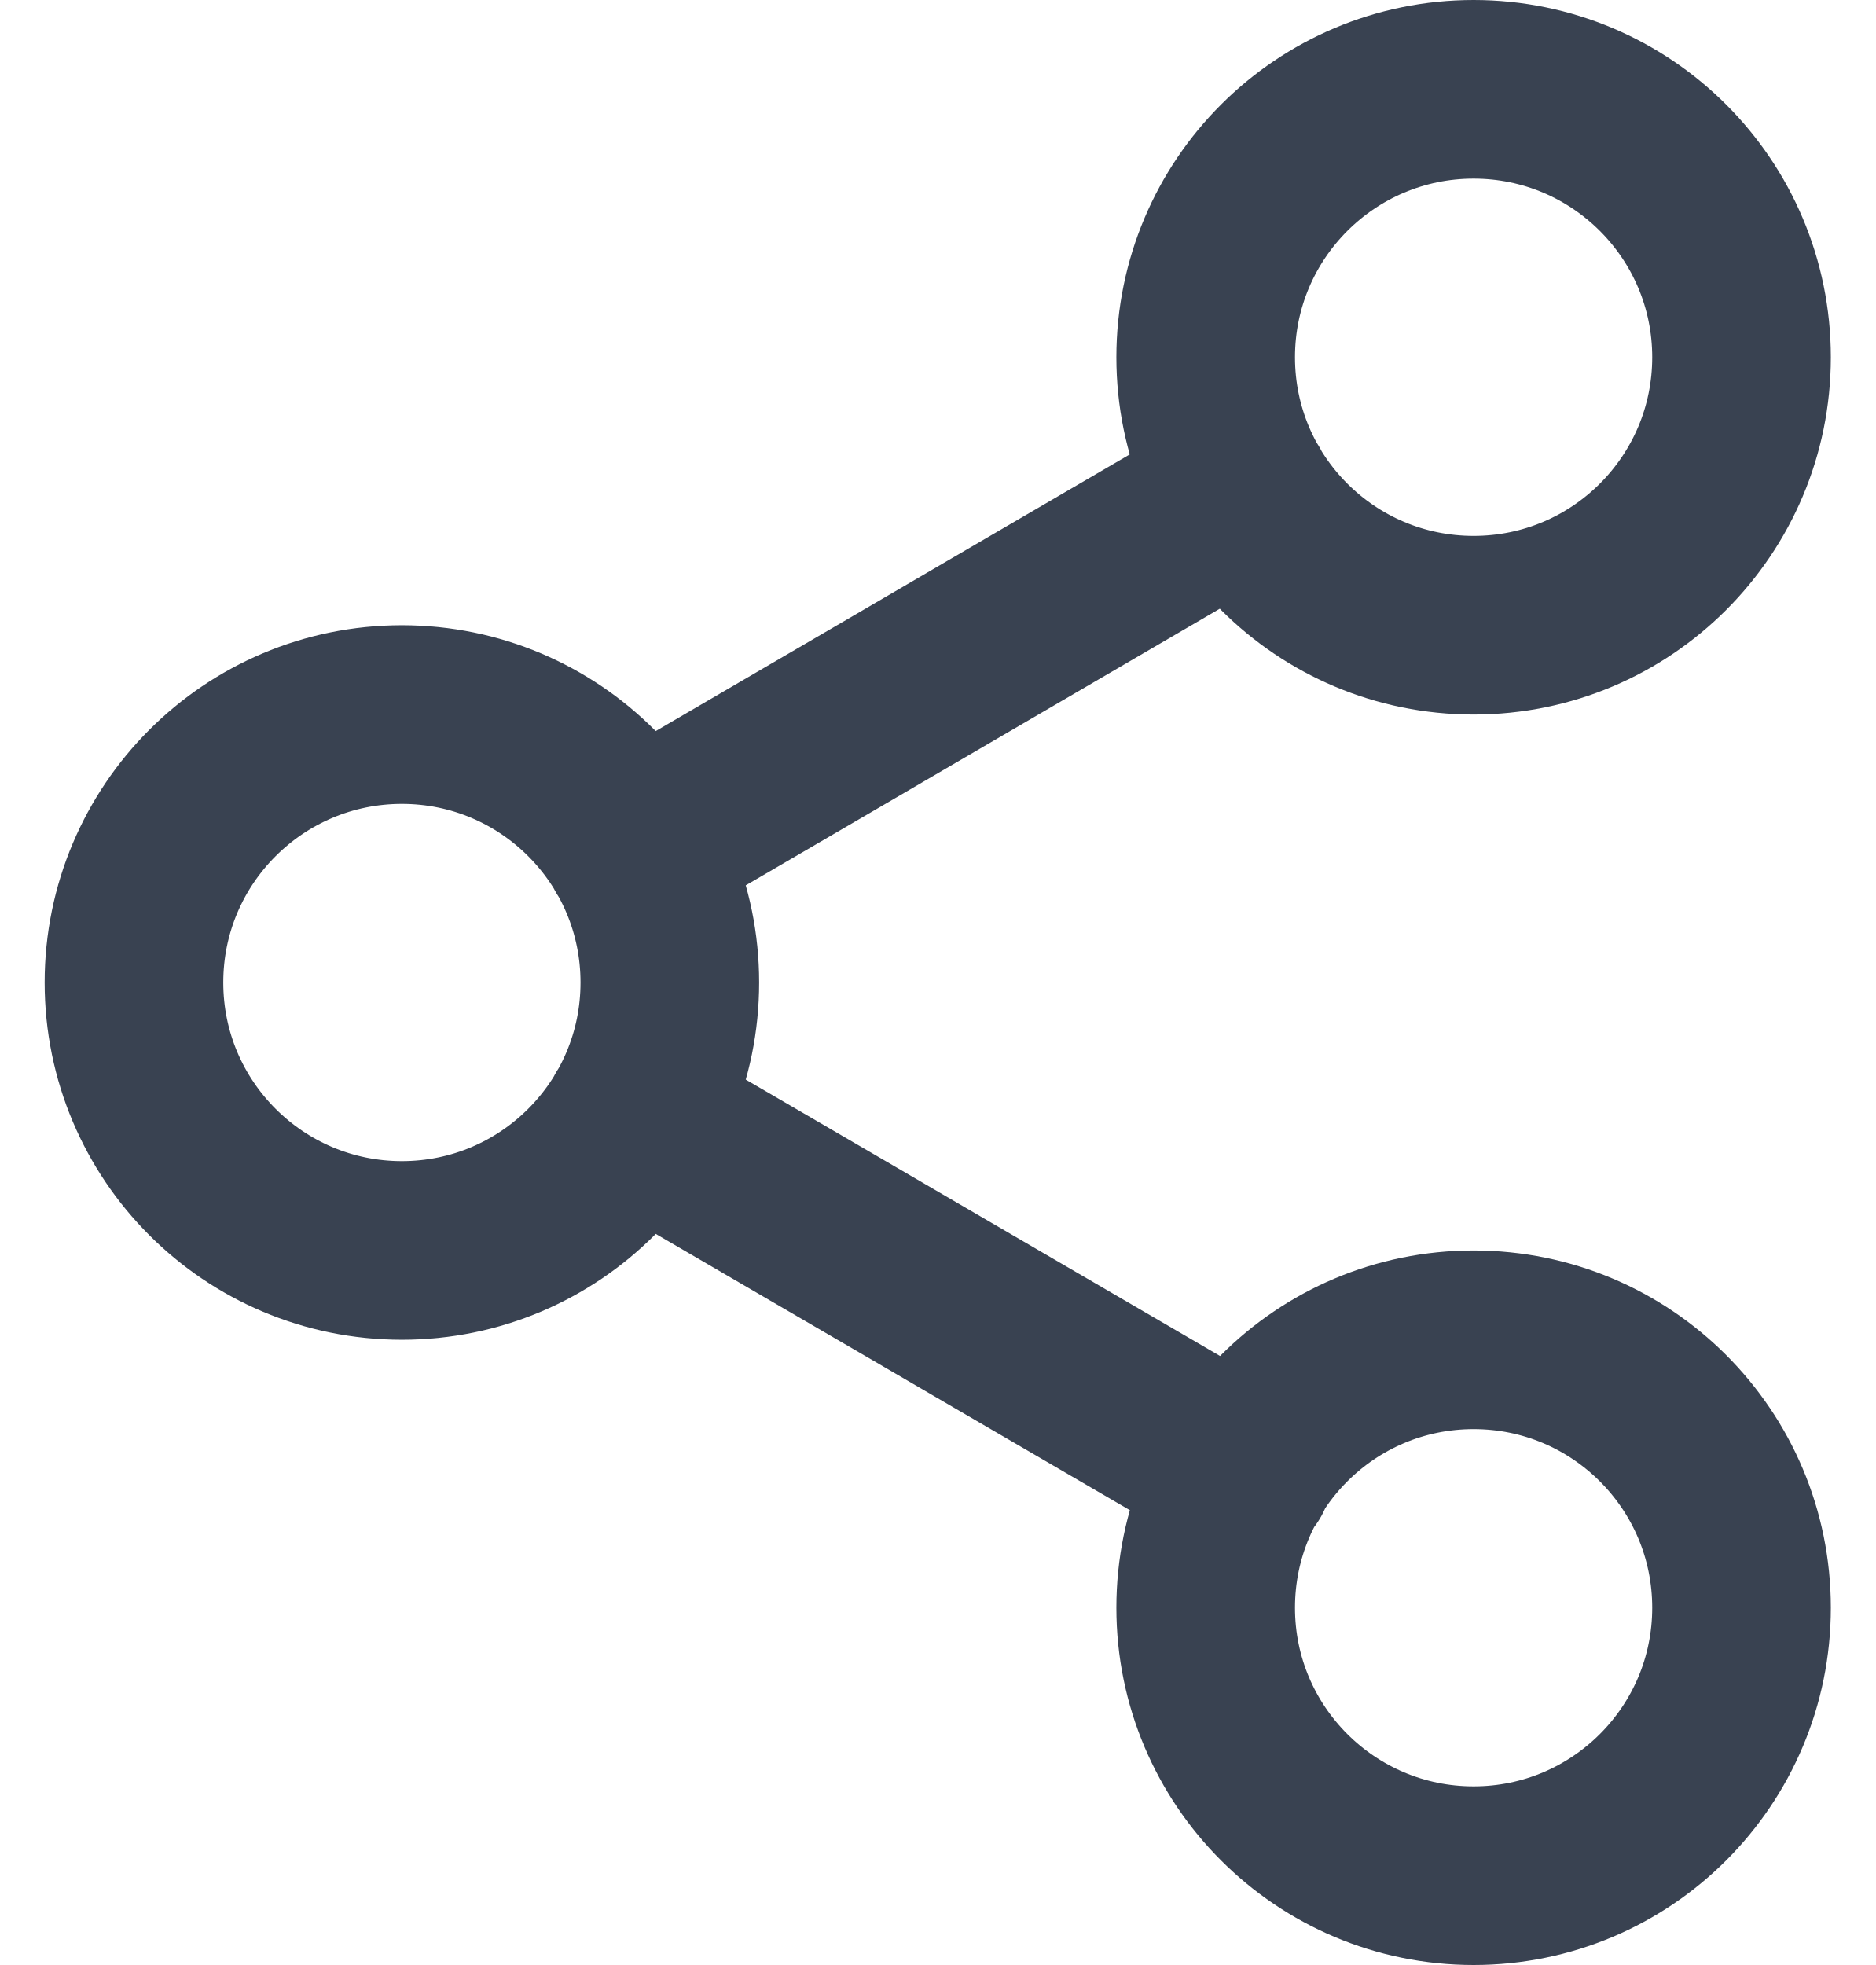
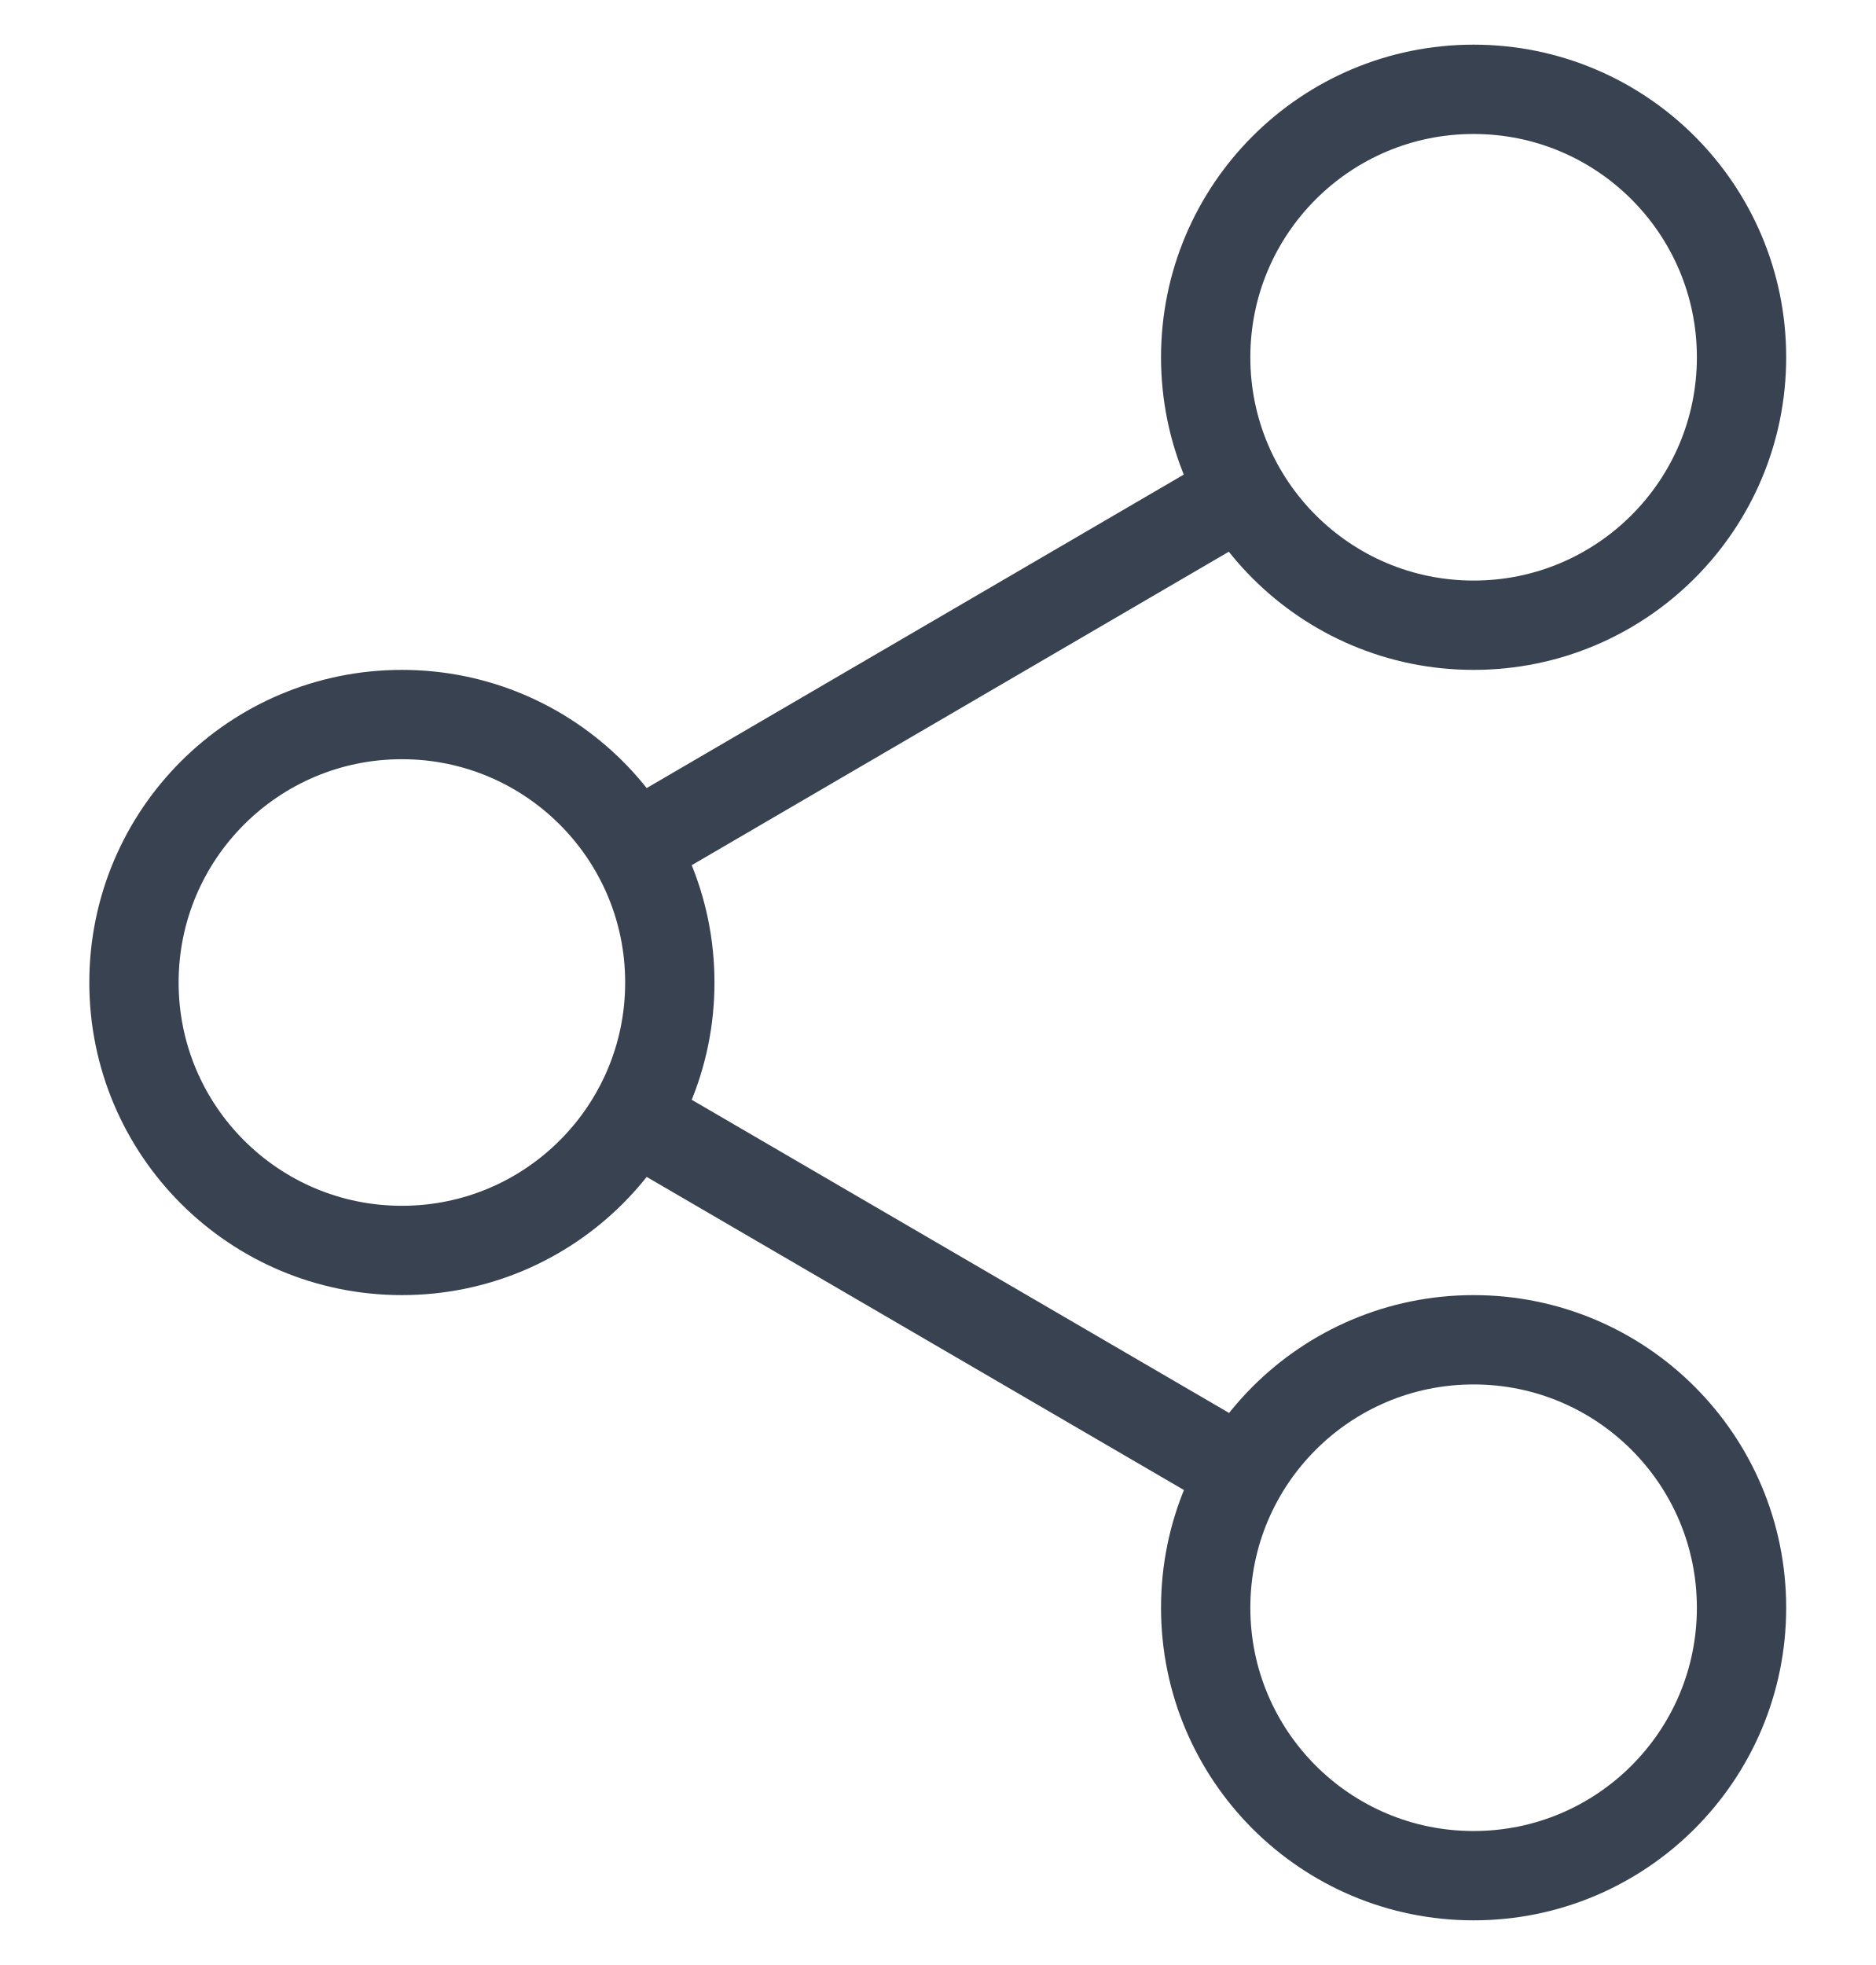
<svg xmlns="http://www.w3.org/2000/svg" width="21" height="22" viewBox="0 0 21 22" fill="none">
-   <path d="M7.09 12.51L13.92 16.49M13.91 5.51L7.09 9.49M19.5 4C19.5 5.657 18.157 7 16.5 7C14.843 7 13.5 5.657 13.5 4C13.5 2.343 14.843 1 16.5 1C18.157 1 19.5 2.343 19.5 4ZM7.5 11C7.5 12.657 6.157 14 4.5 14C2.843 14 1.5 12.657 1.5 11C1.5 9.343 2.843 8 4.5 8C6.157 8 7.5 9.343 7.5 11ZM19.5 18C19.5 19.657 18.157 21 16.5 21C14.843 21 13.5 19.657 13.5 18C13.5 16.343 14.843 15 16.5 15C18.157 15 19.5 16.343 19.5 18Z" stroke="#394251" stroke-width="2" stroke-linecap="round" stroke-linejoin="round" />
+   <path d="M7.09 12.51L13.92 16.49M13.91 5.51L7.09 9.49M19.5 4C19.5 5.657 18.157 7 16.5 7C14.843 7 13.5 5.657 13.5 4C13.5 2.343 14.843 1 16.5 1C18.157 1 19.5 2.343 19.5 4ZM7.5 11C7.5 12.657 6.157 14 4.5 14C2.843 14 1.5 12.657 1.5 11C1.5 9.343 2.843 8 4.5 8C6.157 8 7.5 9.343 7.5 11ZM19.5 18C19.5 19.657 18.157 21 16.5 21C14.843 21 13.5 19.657 13.5 18C13.5 16.343 14.843 15 16.5 15C18.157 15 19.5 16.343 19.5 18Z" stroke="#394251" strokeWidth="2" strokeLinecap="round" strokeLinejoin="round" />
</svg>
